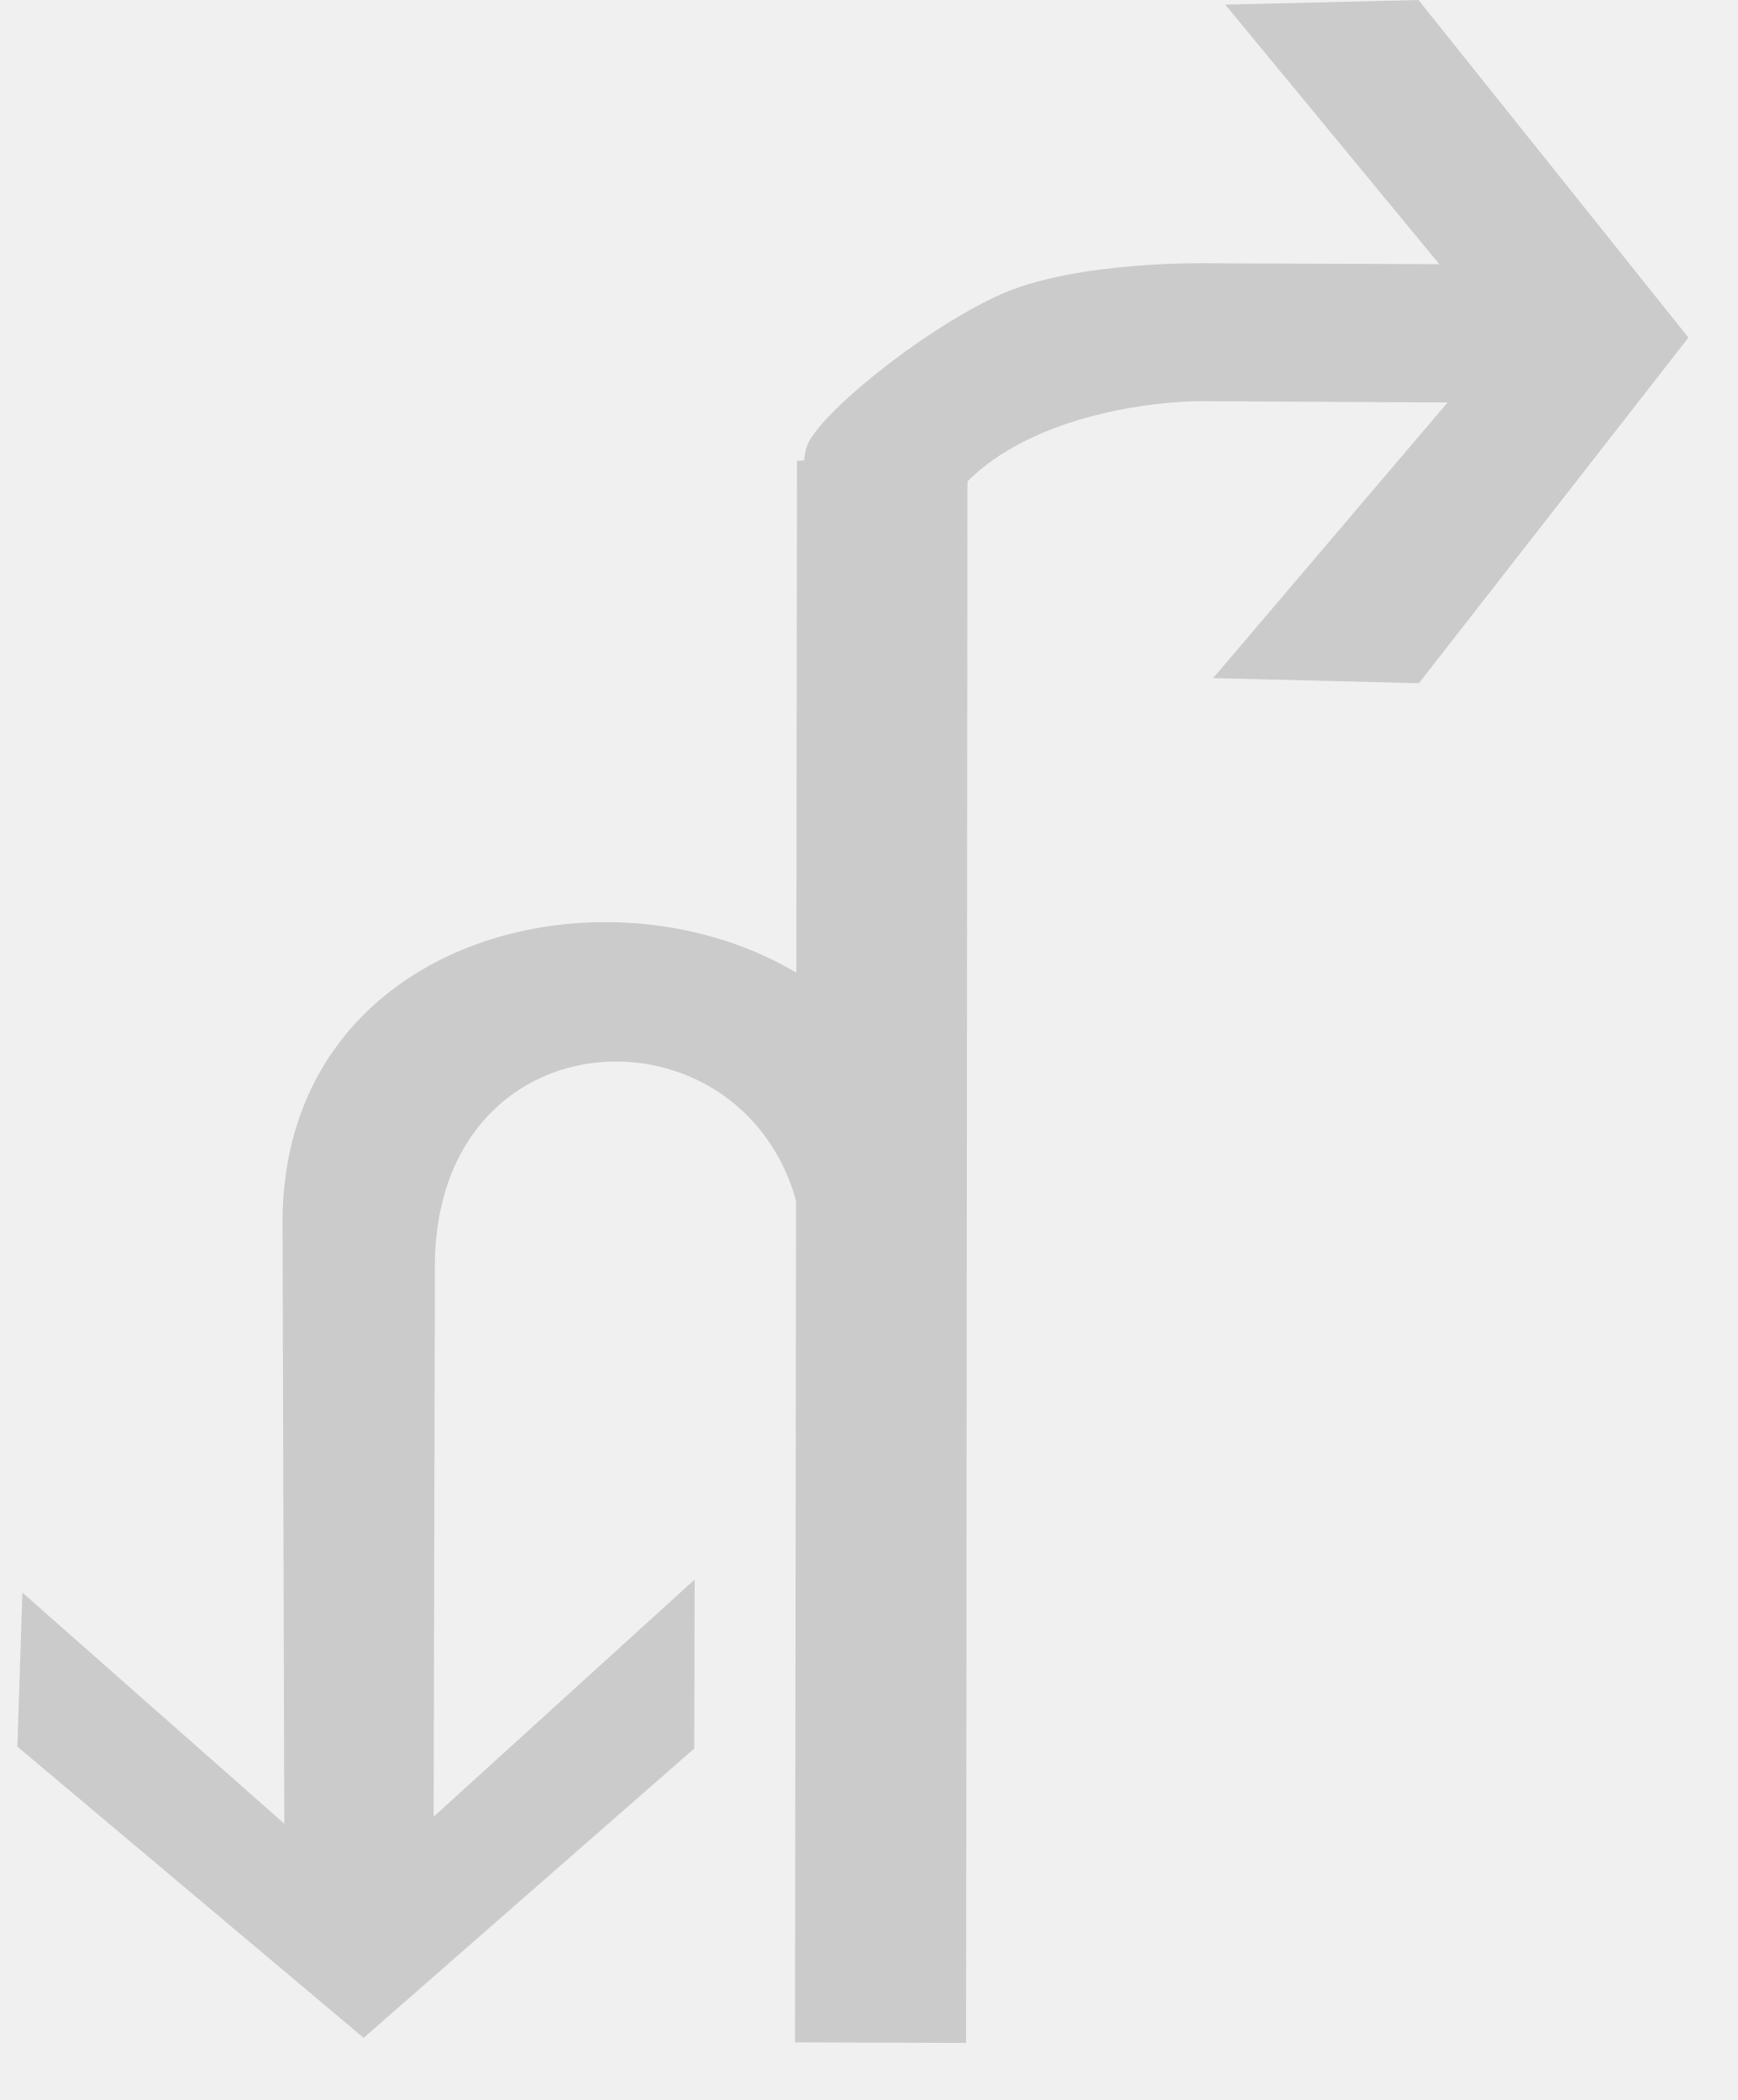
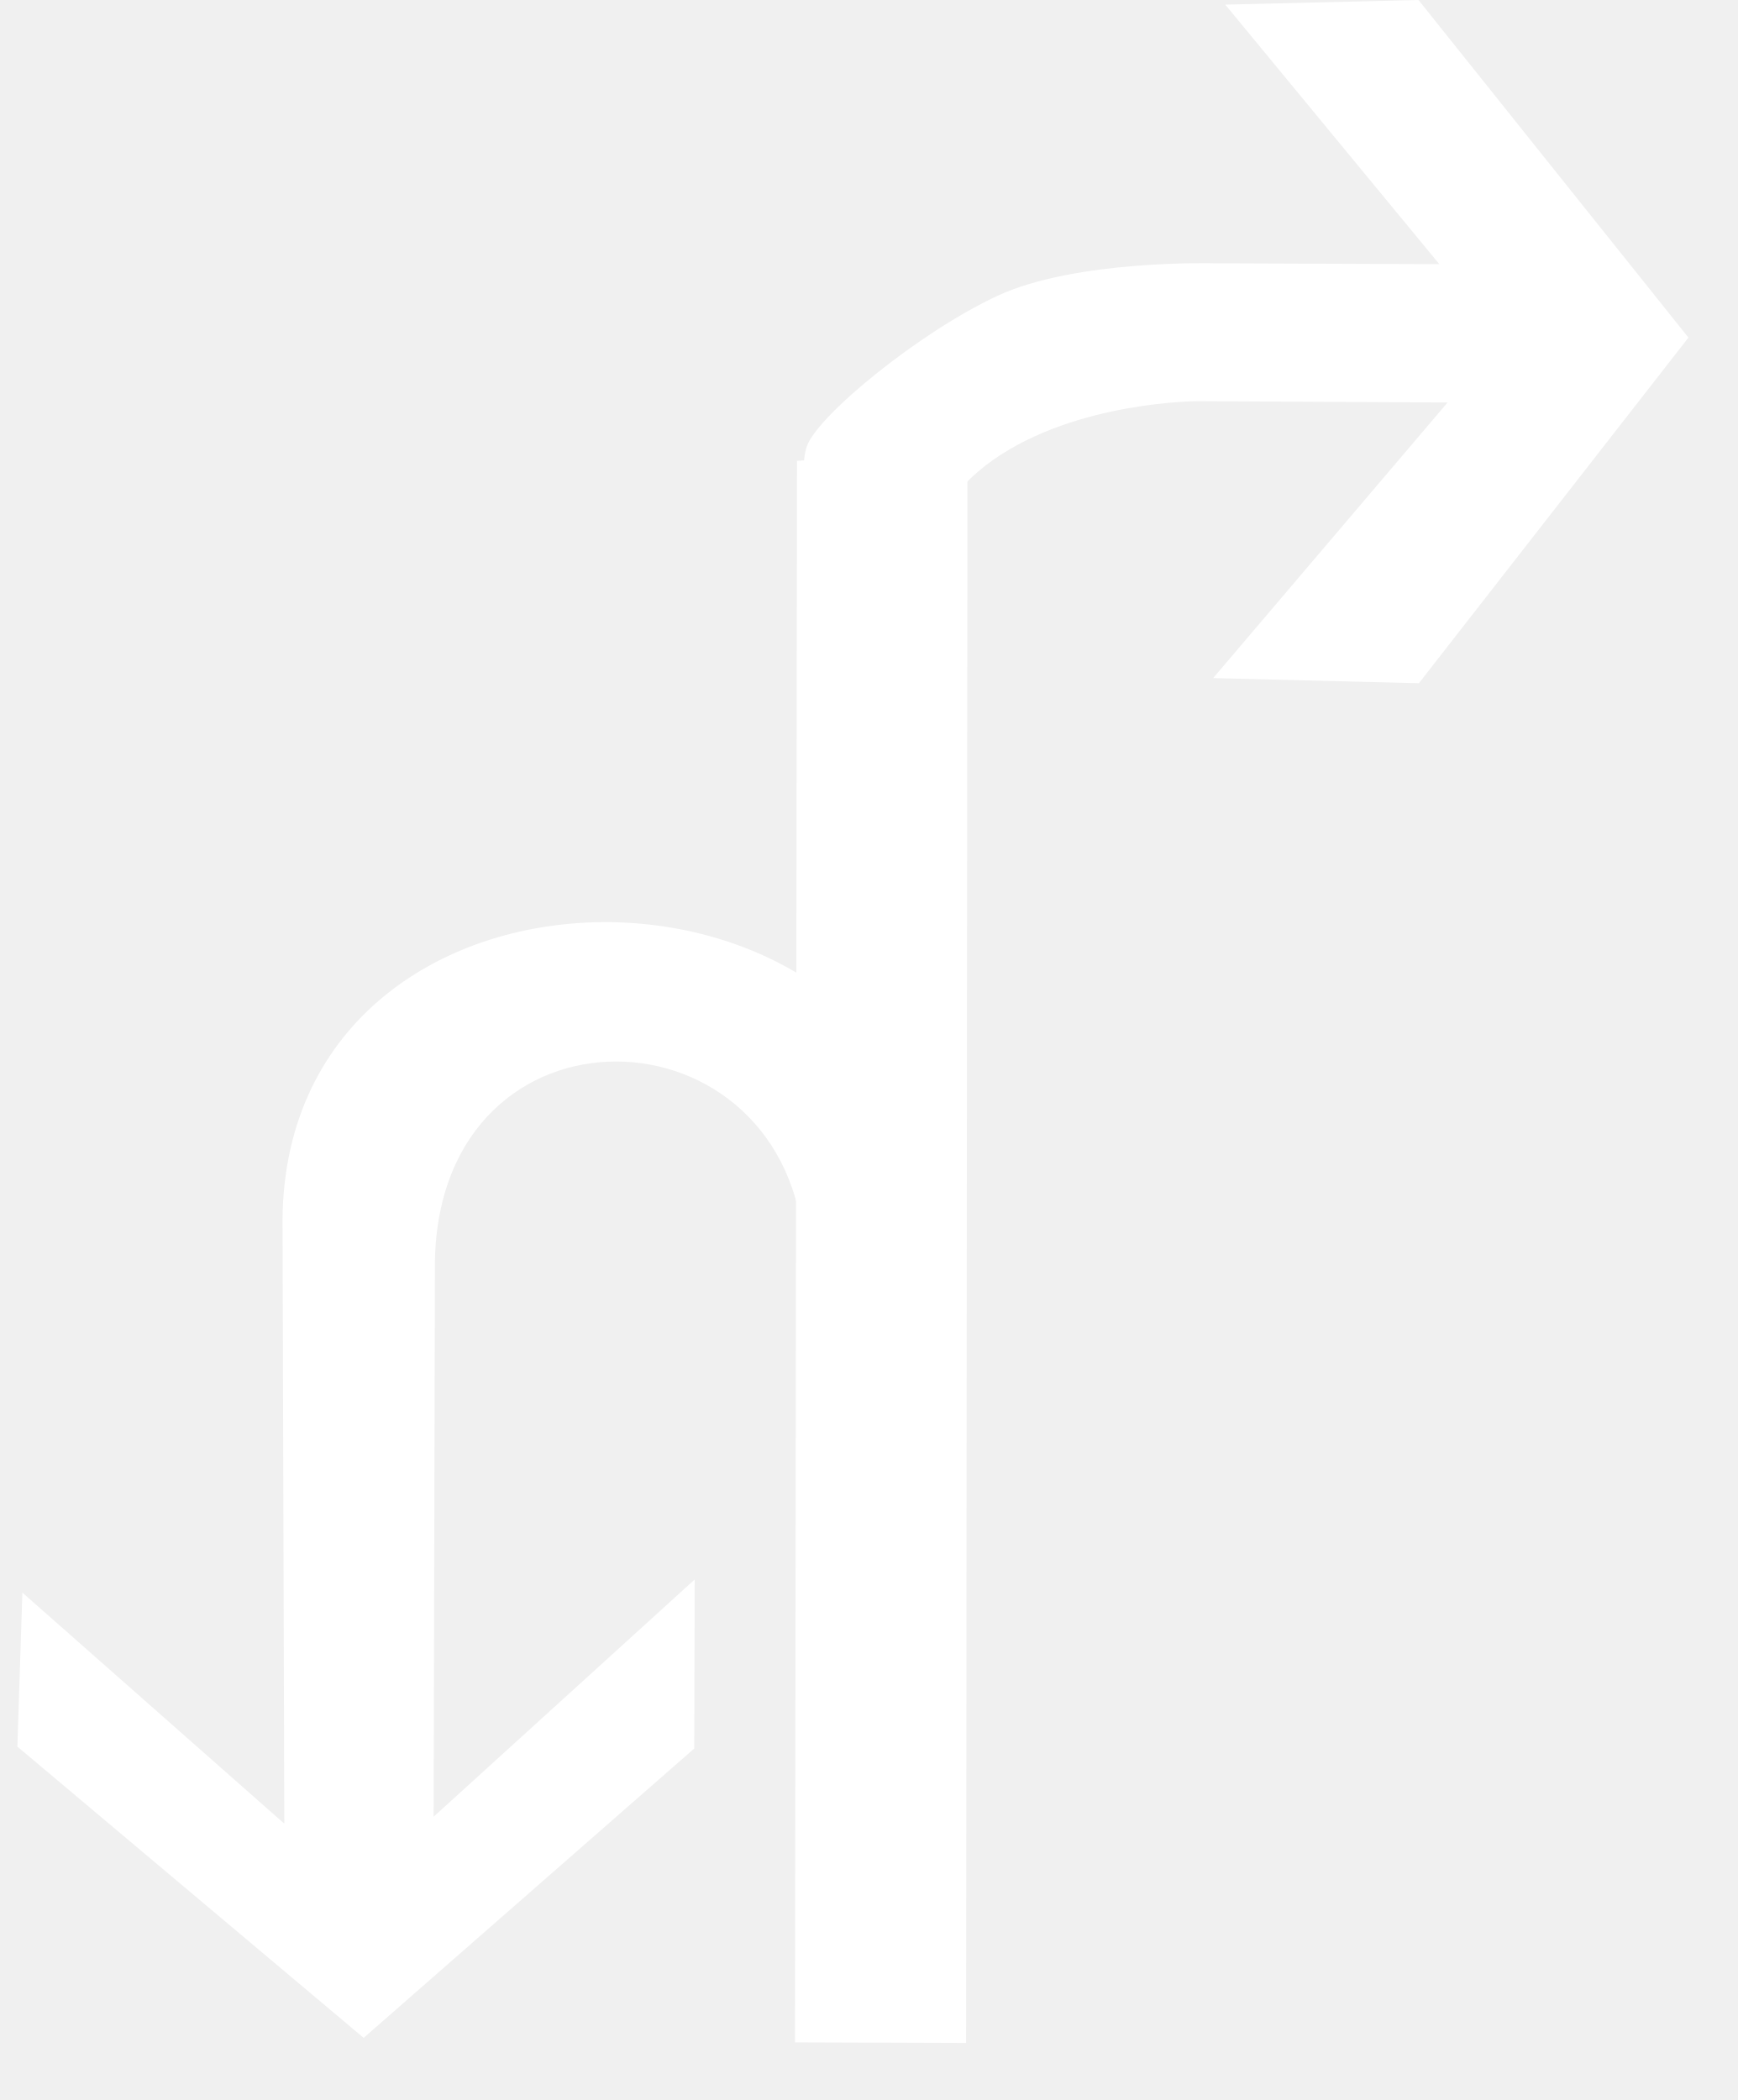
<svg xmlns="http://www.w3.org/2000/svg" width="24px" height="29px" viewBox="0 0 24 29" version="1.1">
  <g id="待定" stroke="none" stroke-width="1" fill="none" fill-rule="evenodd">
-     <g id="工具栏汇总复制" transform="translate(-1460, -763)" fill="#CBCBCB">
+     <g id="工具栏汇总复制" transform="translate(-1460, -763)" fill="#FFFFFF">
      <g id="编组-25" transform="translate(1382, 615)">
        <g id="16" transform="translate(78, 147)">
          <g id="编组复制-27">
            <polygon id="Fill-1" points="11.006 7.364 10.978 29.204 13.341 29.212 13.36 7.226" />
            <g id="编组" transform="translate(0, 0.212)">
              <path d="M11.142,6.952 C11.288,6.528 12.695,5.374 13.777,4.872 C14.859,4.37 16.767,4.424 16.767,4.424 L19.876,4.436 L16.92,0.852 L19.588,0.788 L23.316,5.45 L19.594,10.223 L16.753,10.152 L19.99,6.346 L16.553,6.328 C16.553,6.328 14.877,6.322 13.711,7.141 C12.545,7.961 12.25,9.607 12.244,10.006 C12.234,10.804 10.844,7.798 11.142,6.952" id="Fill-4" />
              <path d="M13.033,17.653 C12.758,12.13 3.798,12.121 3.902,17.773 L3.926,25.972 L0.309,22.781 L0.24,24.908 L5.022,28.93 L9.587,24.934 L9.593,22.6 L5.988,25.876 L6.006,18.188 C6.091,14.481 10.917,14.618 11.11,18.09 L13.033,17.653 Z" id="Fill-6" />
            </g>
          </g>
        </g>
      </g>
    </g>
  </g>
</svg>
